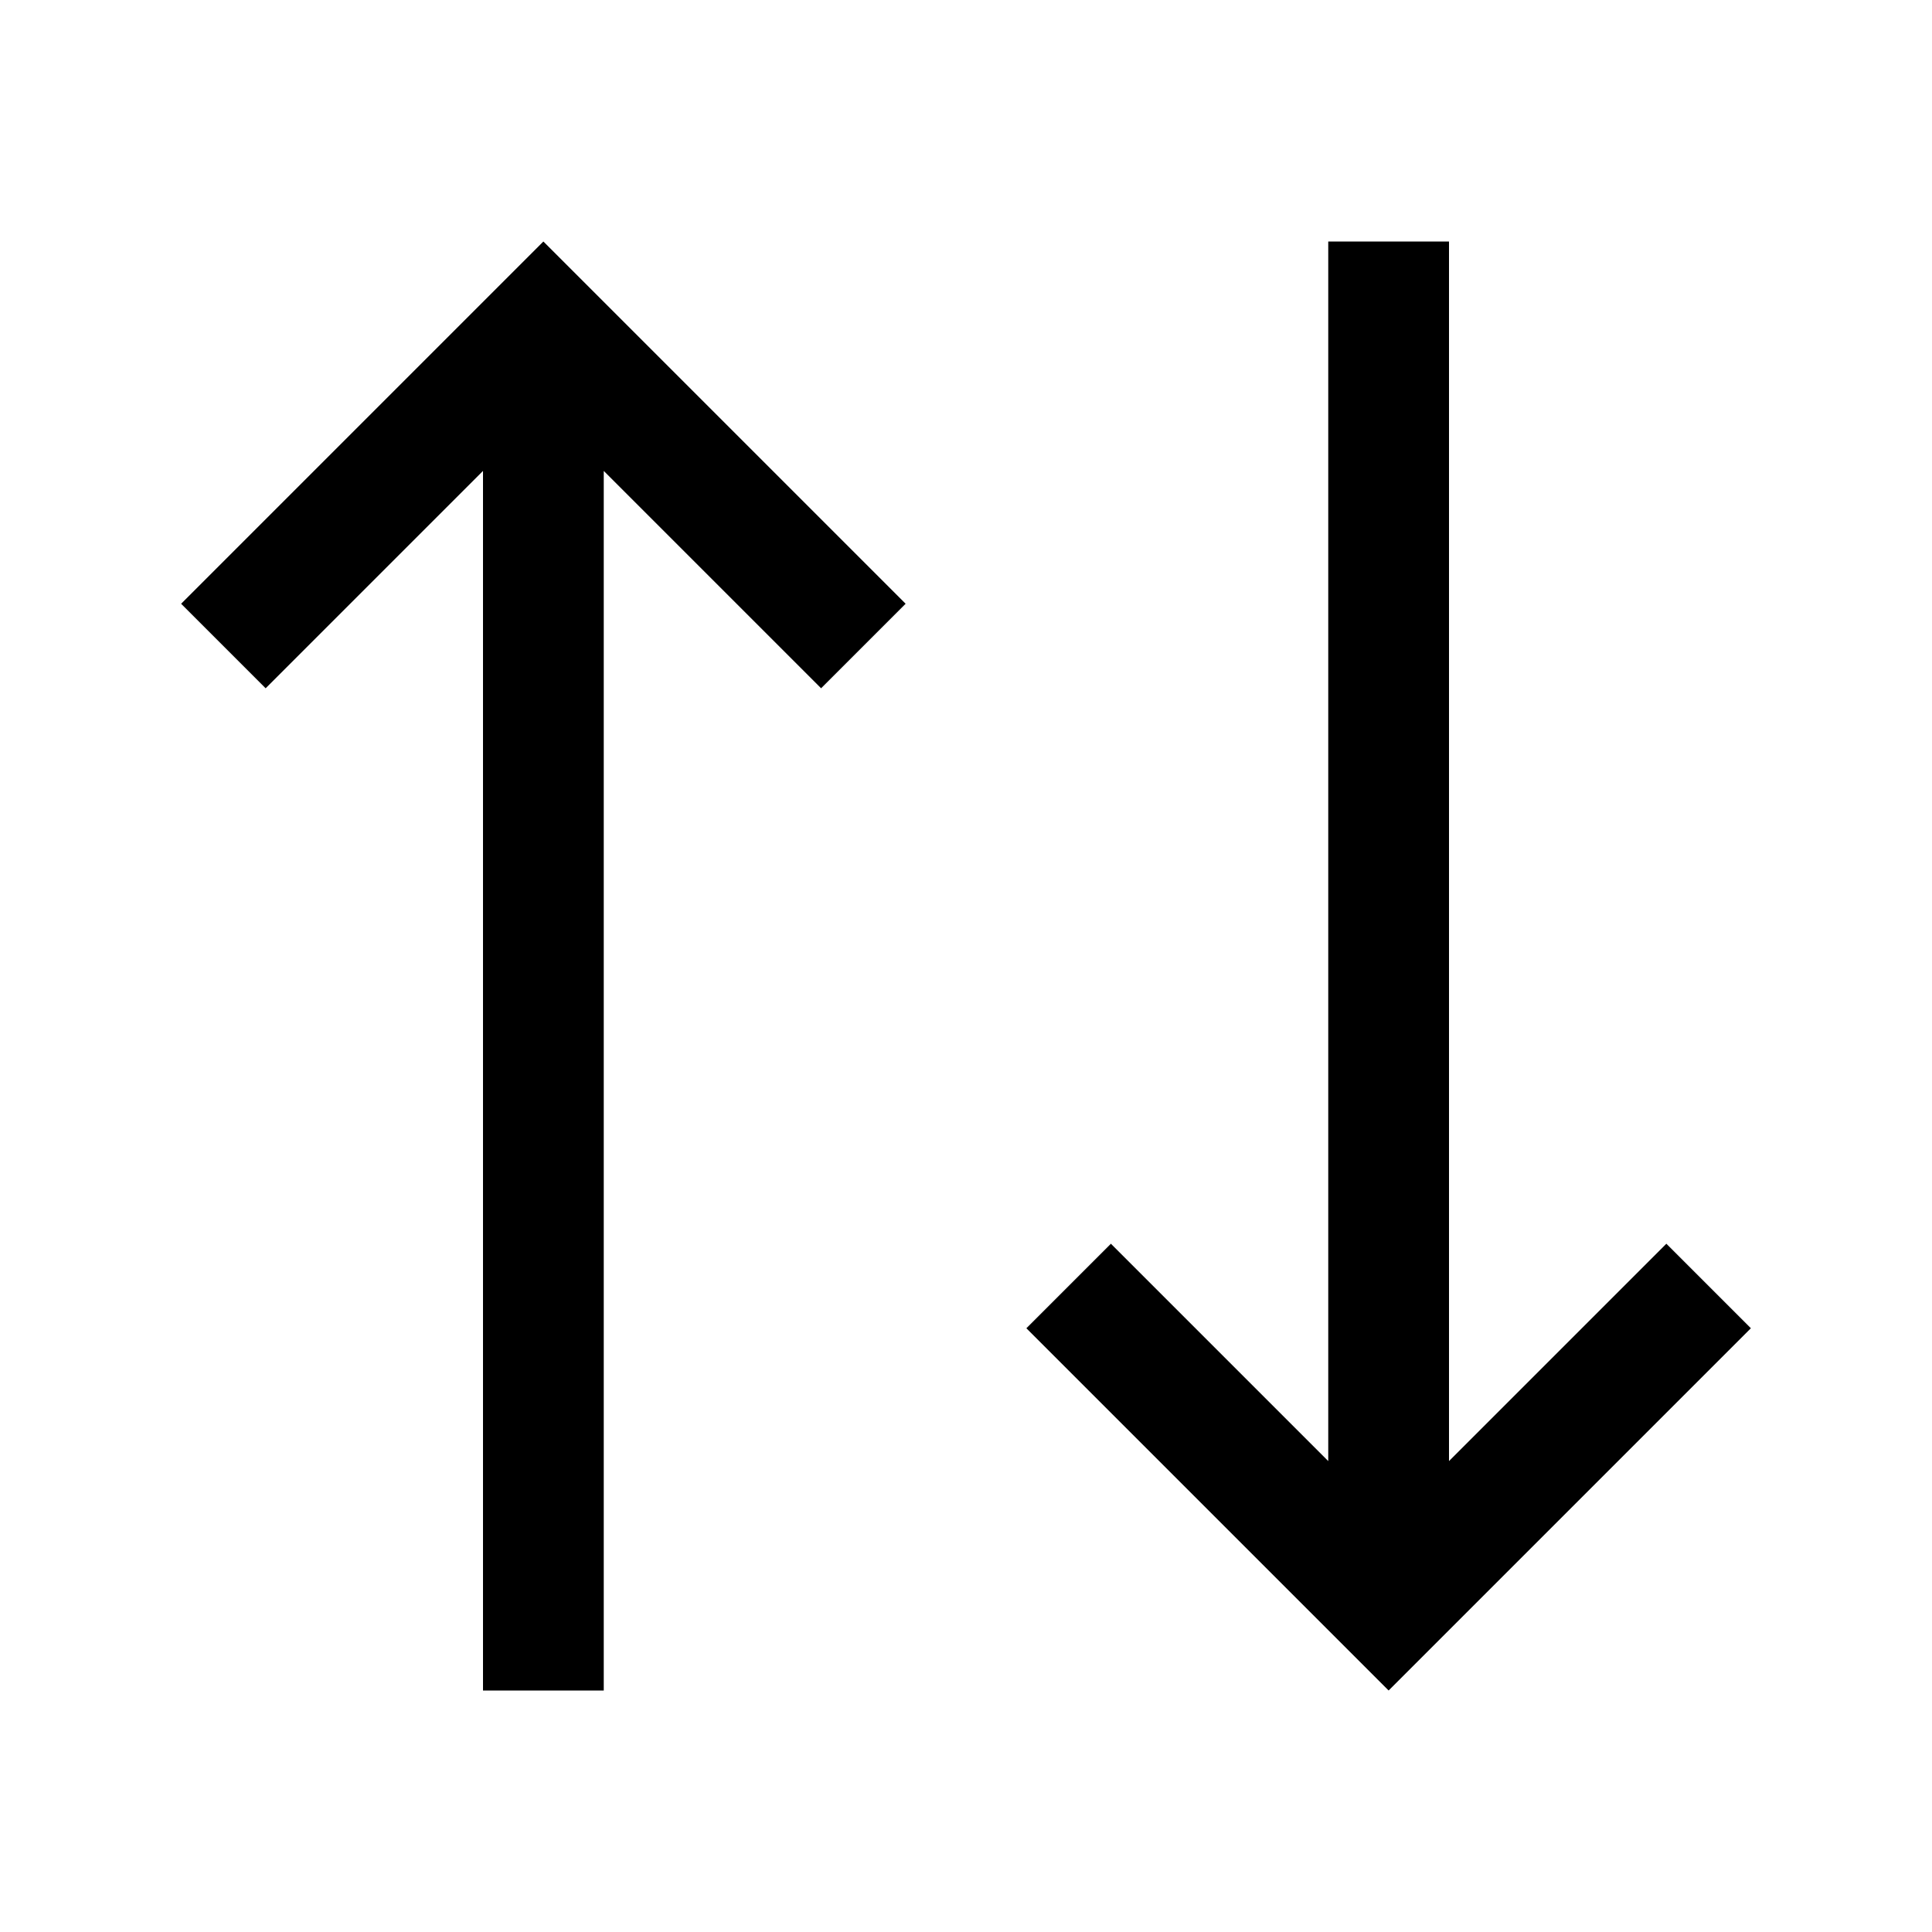
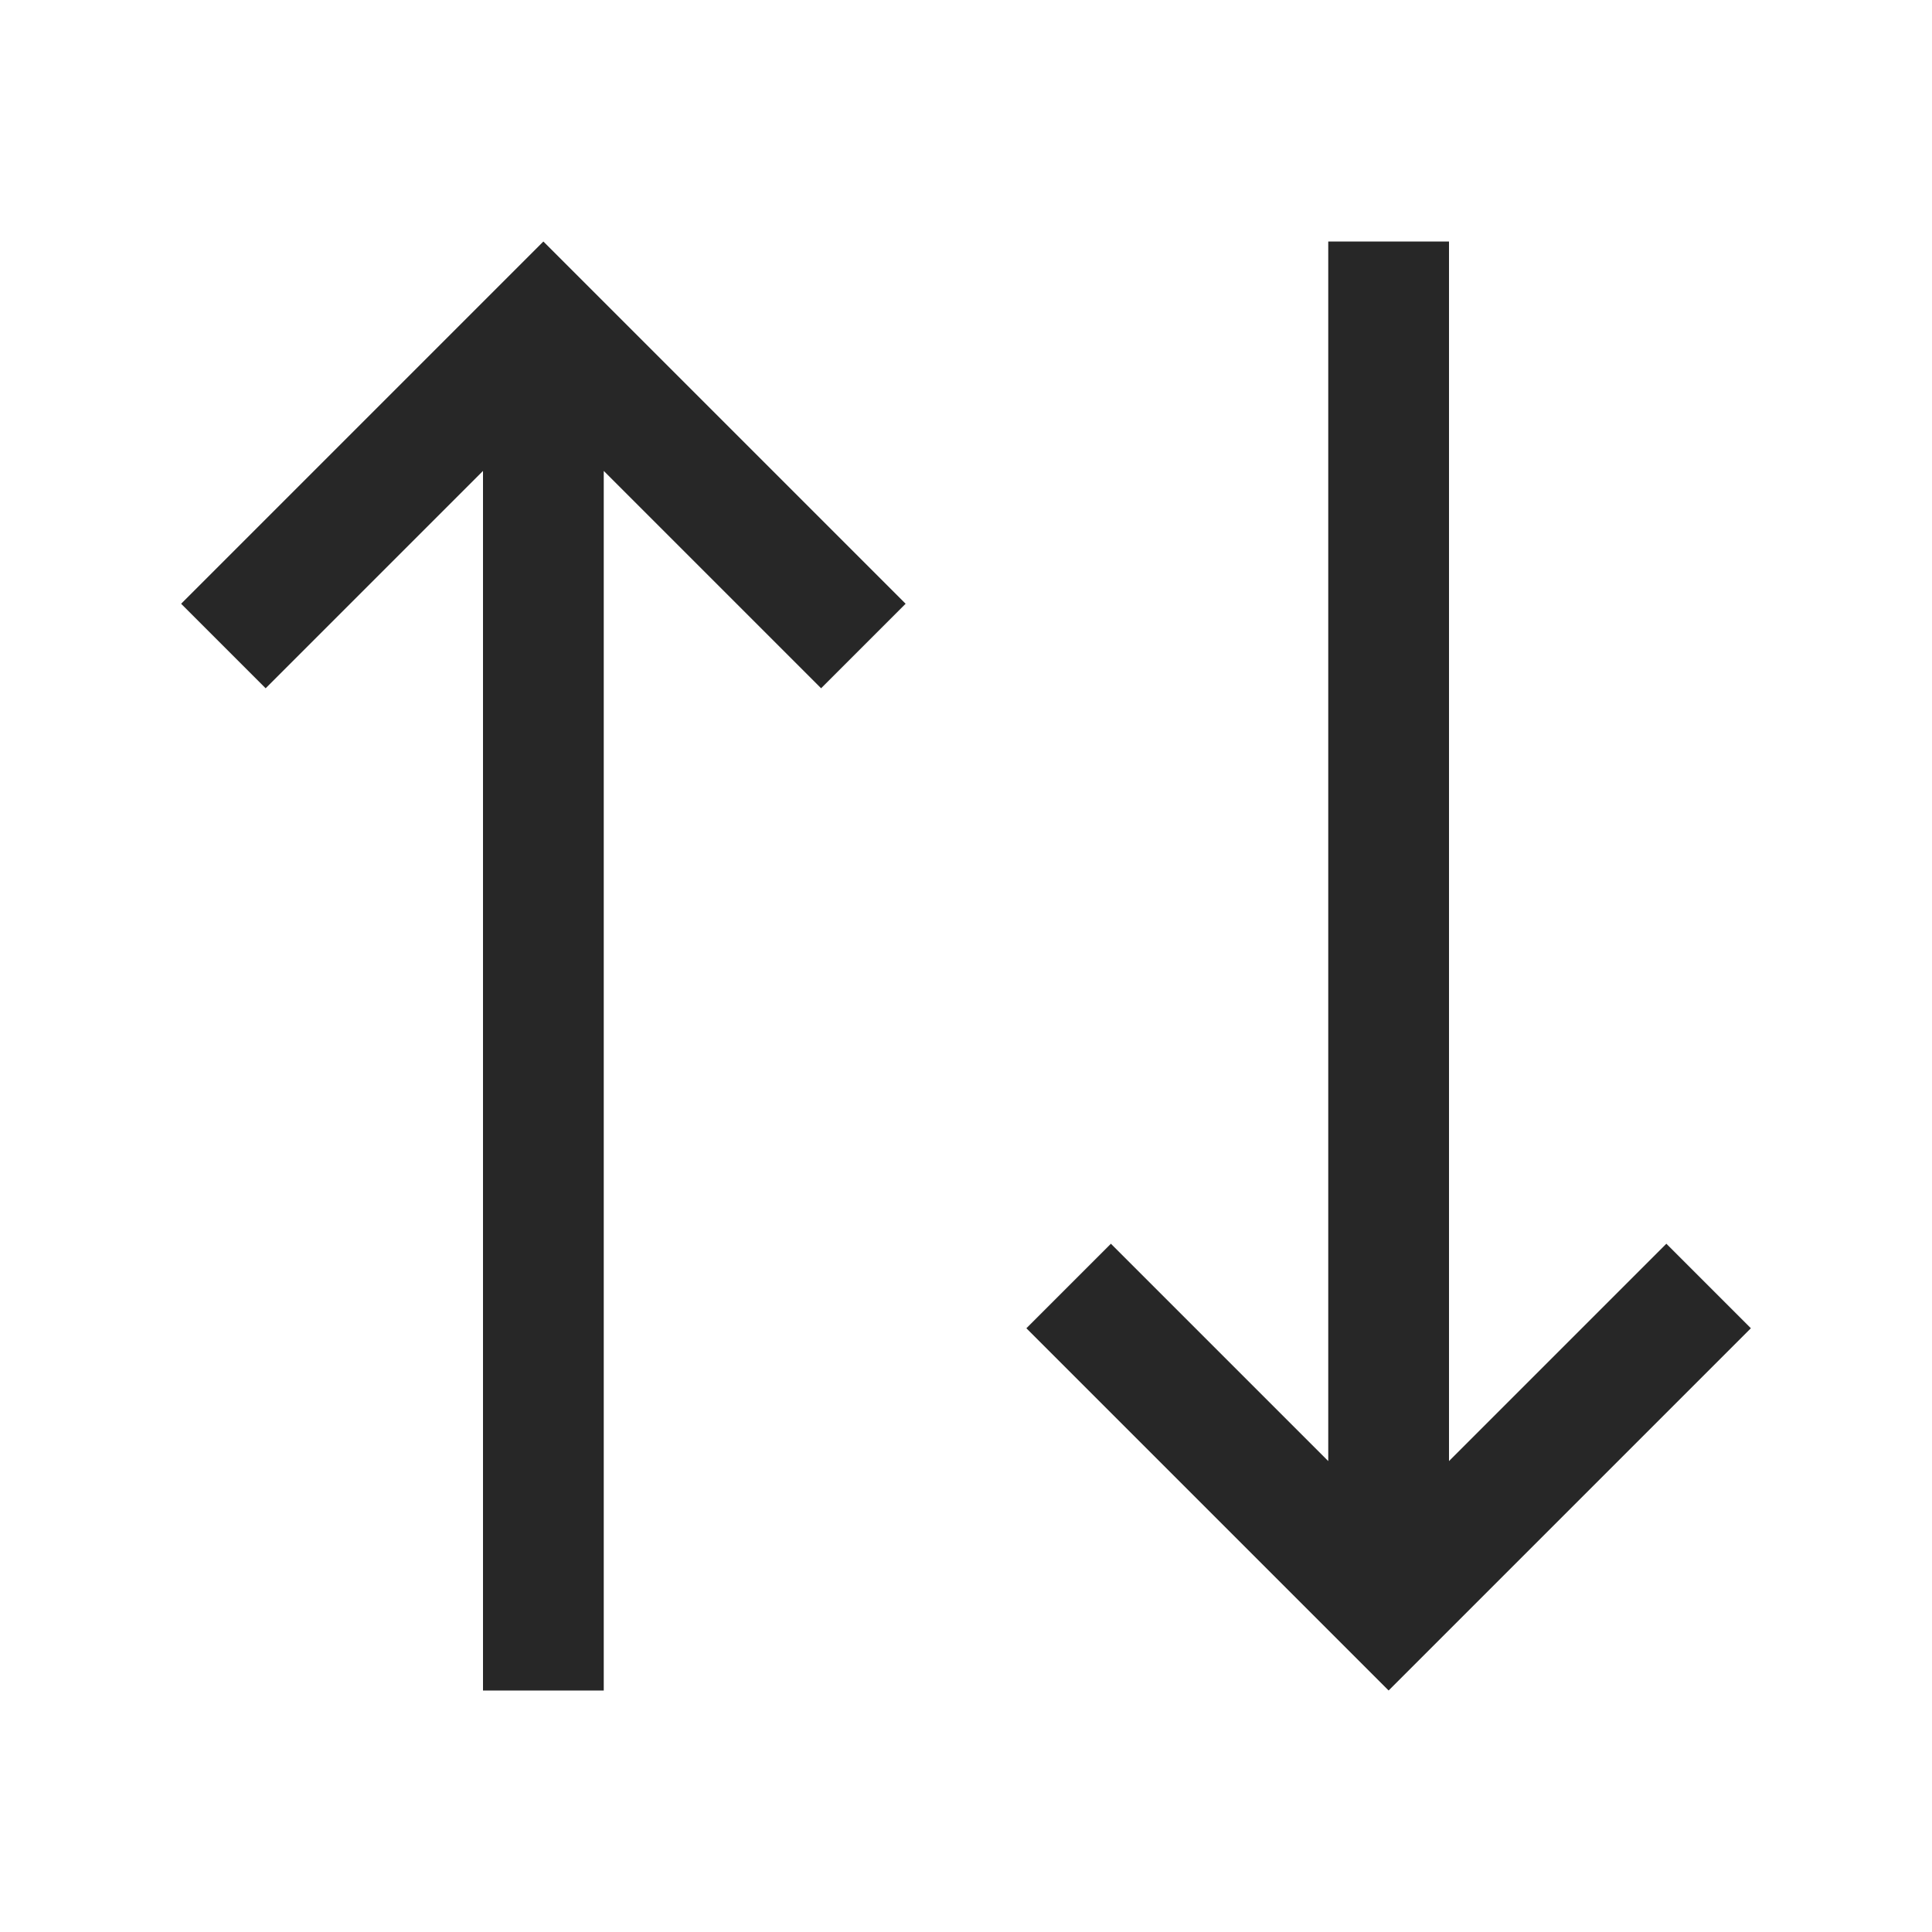
<svg xmlns="http://www.w3.org/2000/svg" width="20" height="20" viewBox="0 0 20 20" fill="none">
-   <path d="M17.25 12.875L15 15.125V2.5H13.75V15.125L11.5 12.875L10.625 13.75L14.375 17.5L18.125 13.75L17.25 12.875Z" fill="currentColor" />
-   <path d="M5.625 2.5L1.875 6.25L2.75 7.125L5 4.875V17.5H6.25V4.875L8.5 7.125L9.375 6.25L5.625 2.5Z" fill="currentColor" />
+   <path d="M17.25 12.875L15 15.125V2.5H13.75V15.125L11.5 12.875L10.625 13.75L14.375 17.5L18.125 13.75L17.25 12.875Z" fill="#272727" />
+   <path d="M5.625 2.5L1.875 6.25L2.75 7.125L5 4.875V17.5H6.25V4.875L8.5 7.125L9.375 6.25L5.625 2.5Z" fill="#272727" />
</svg>
